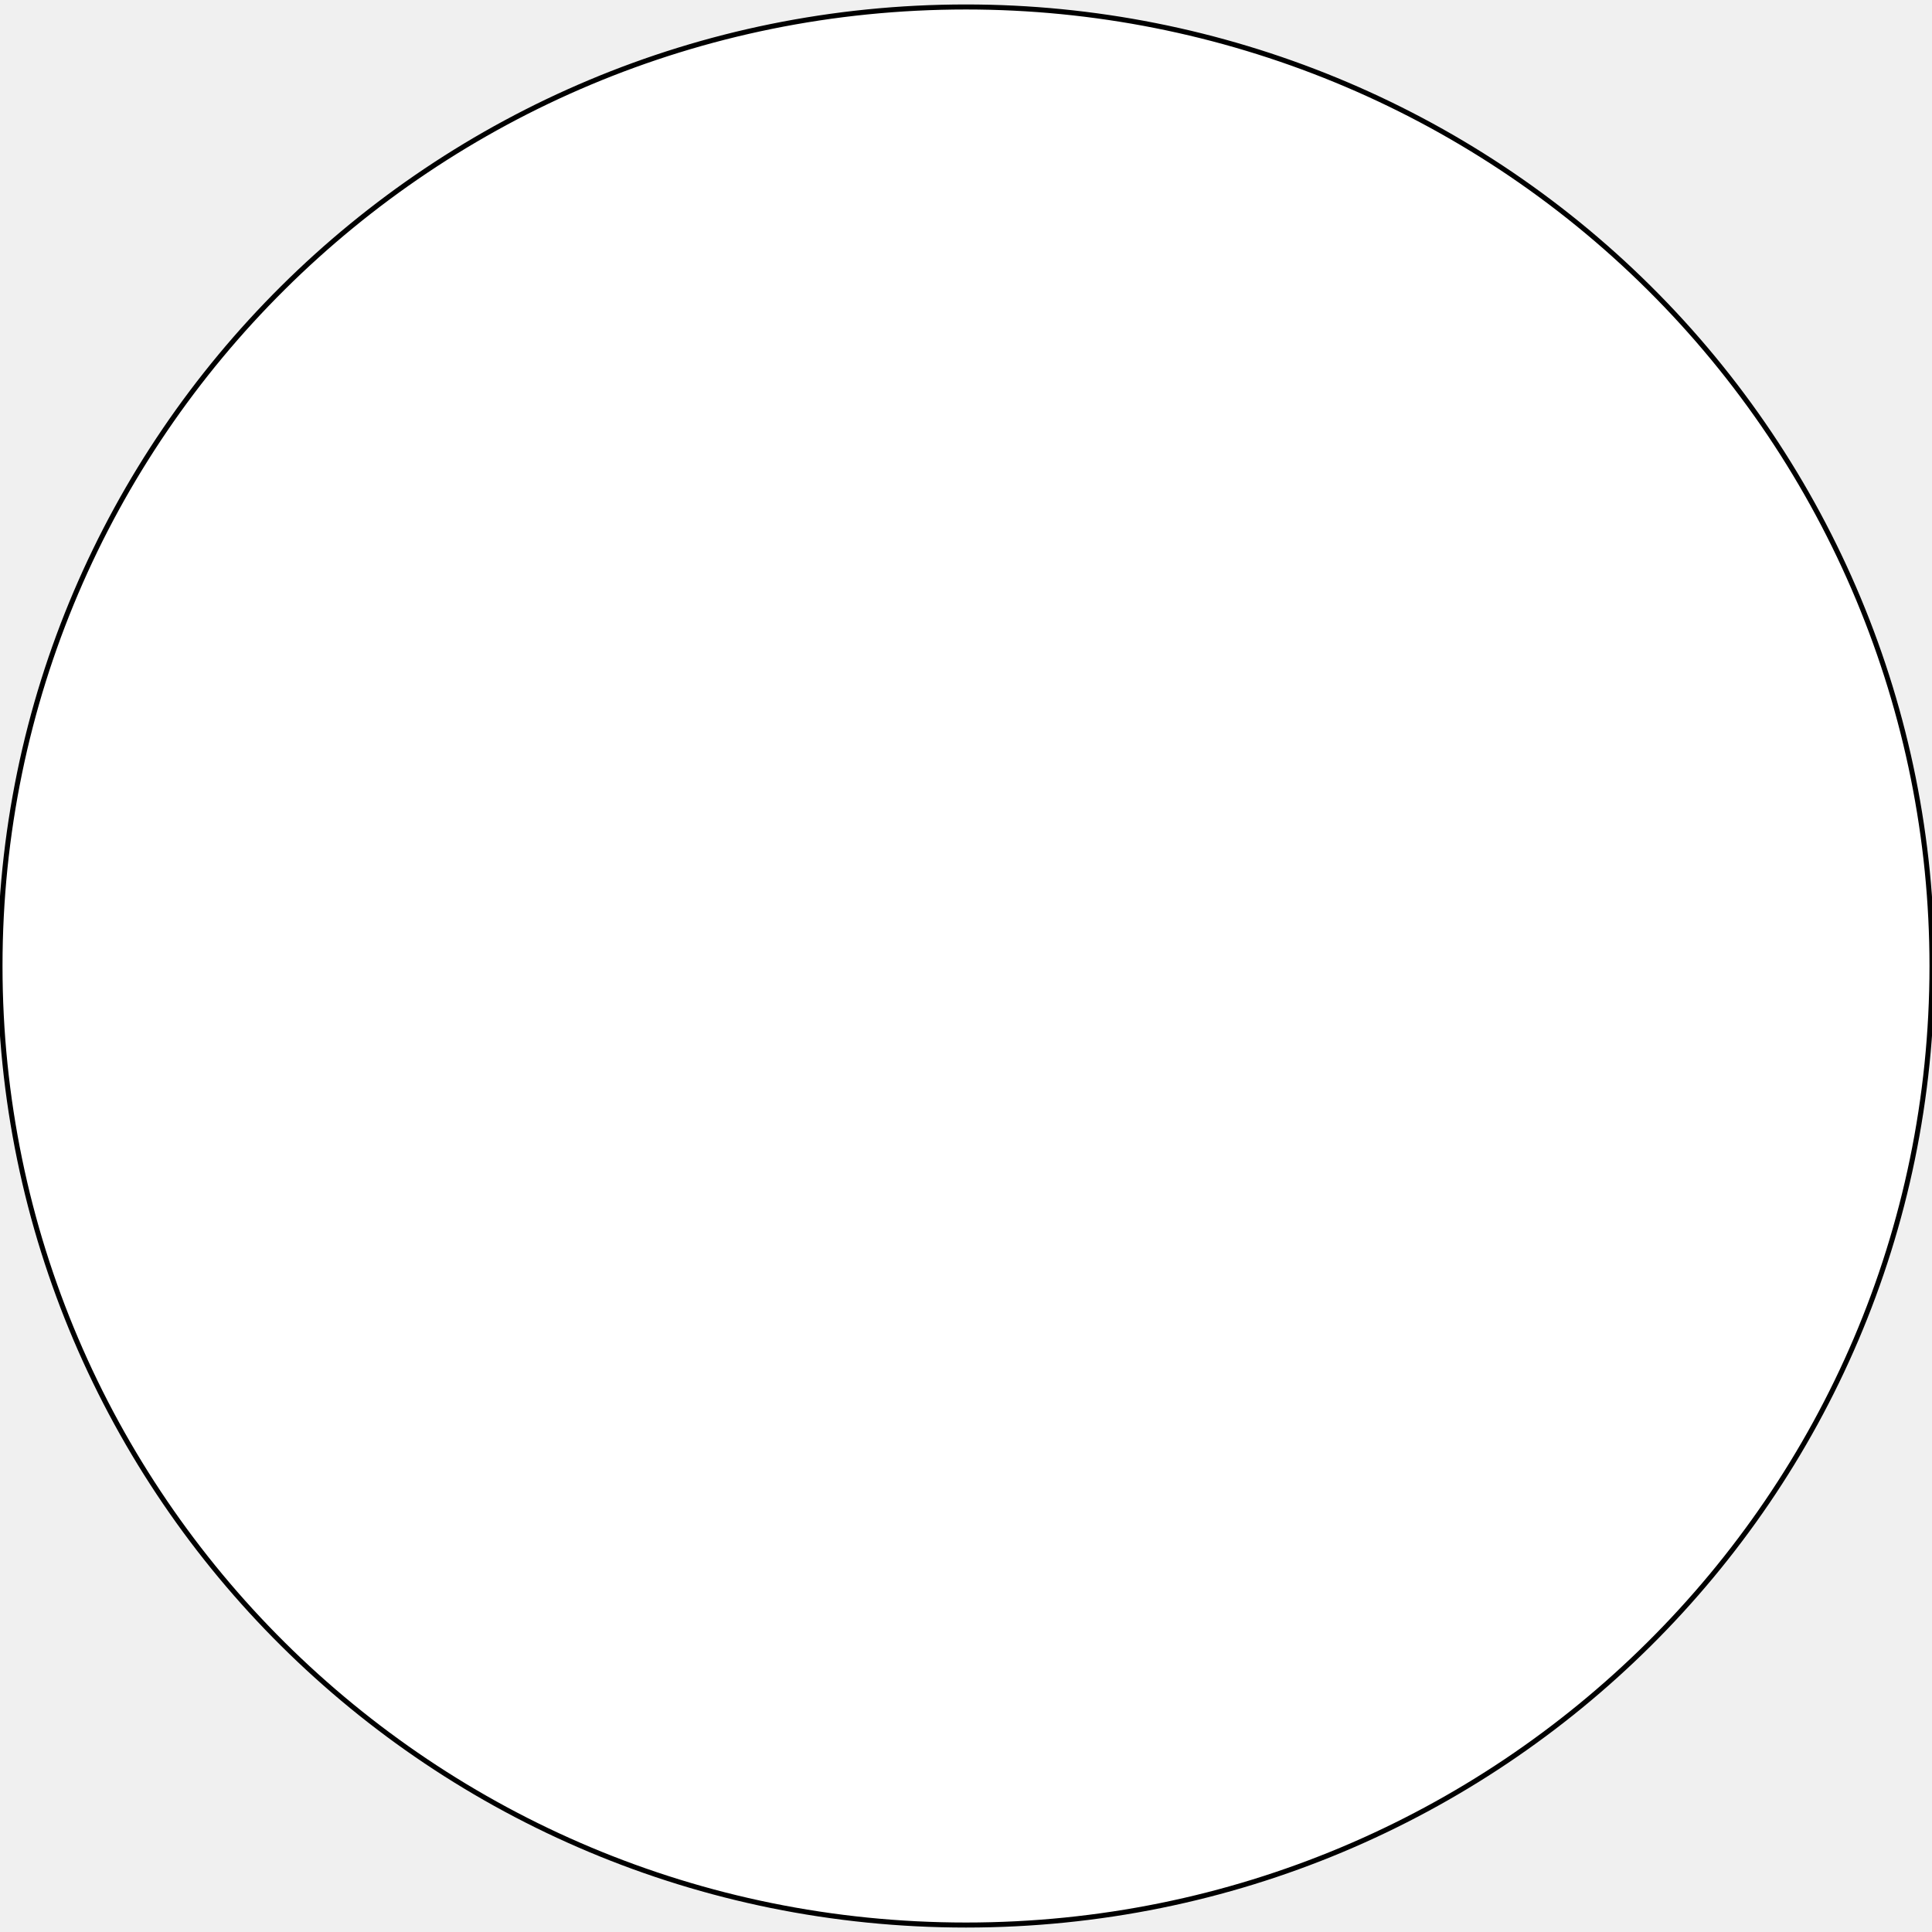
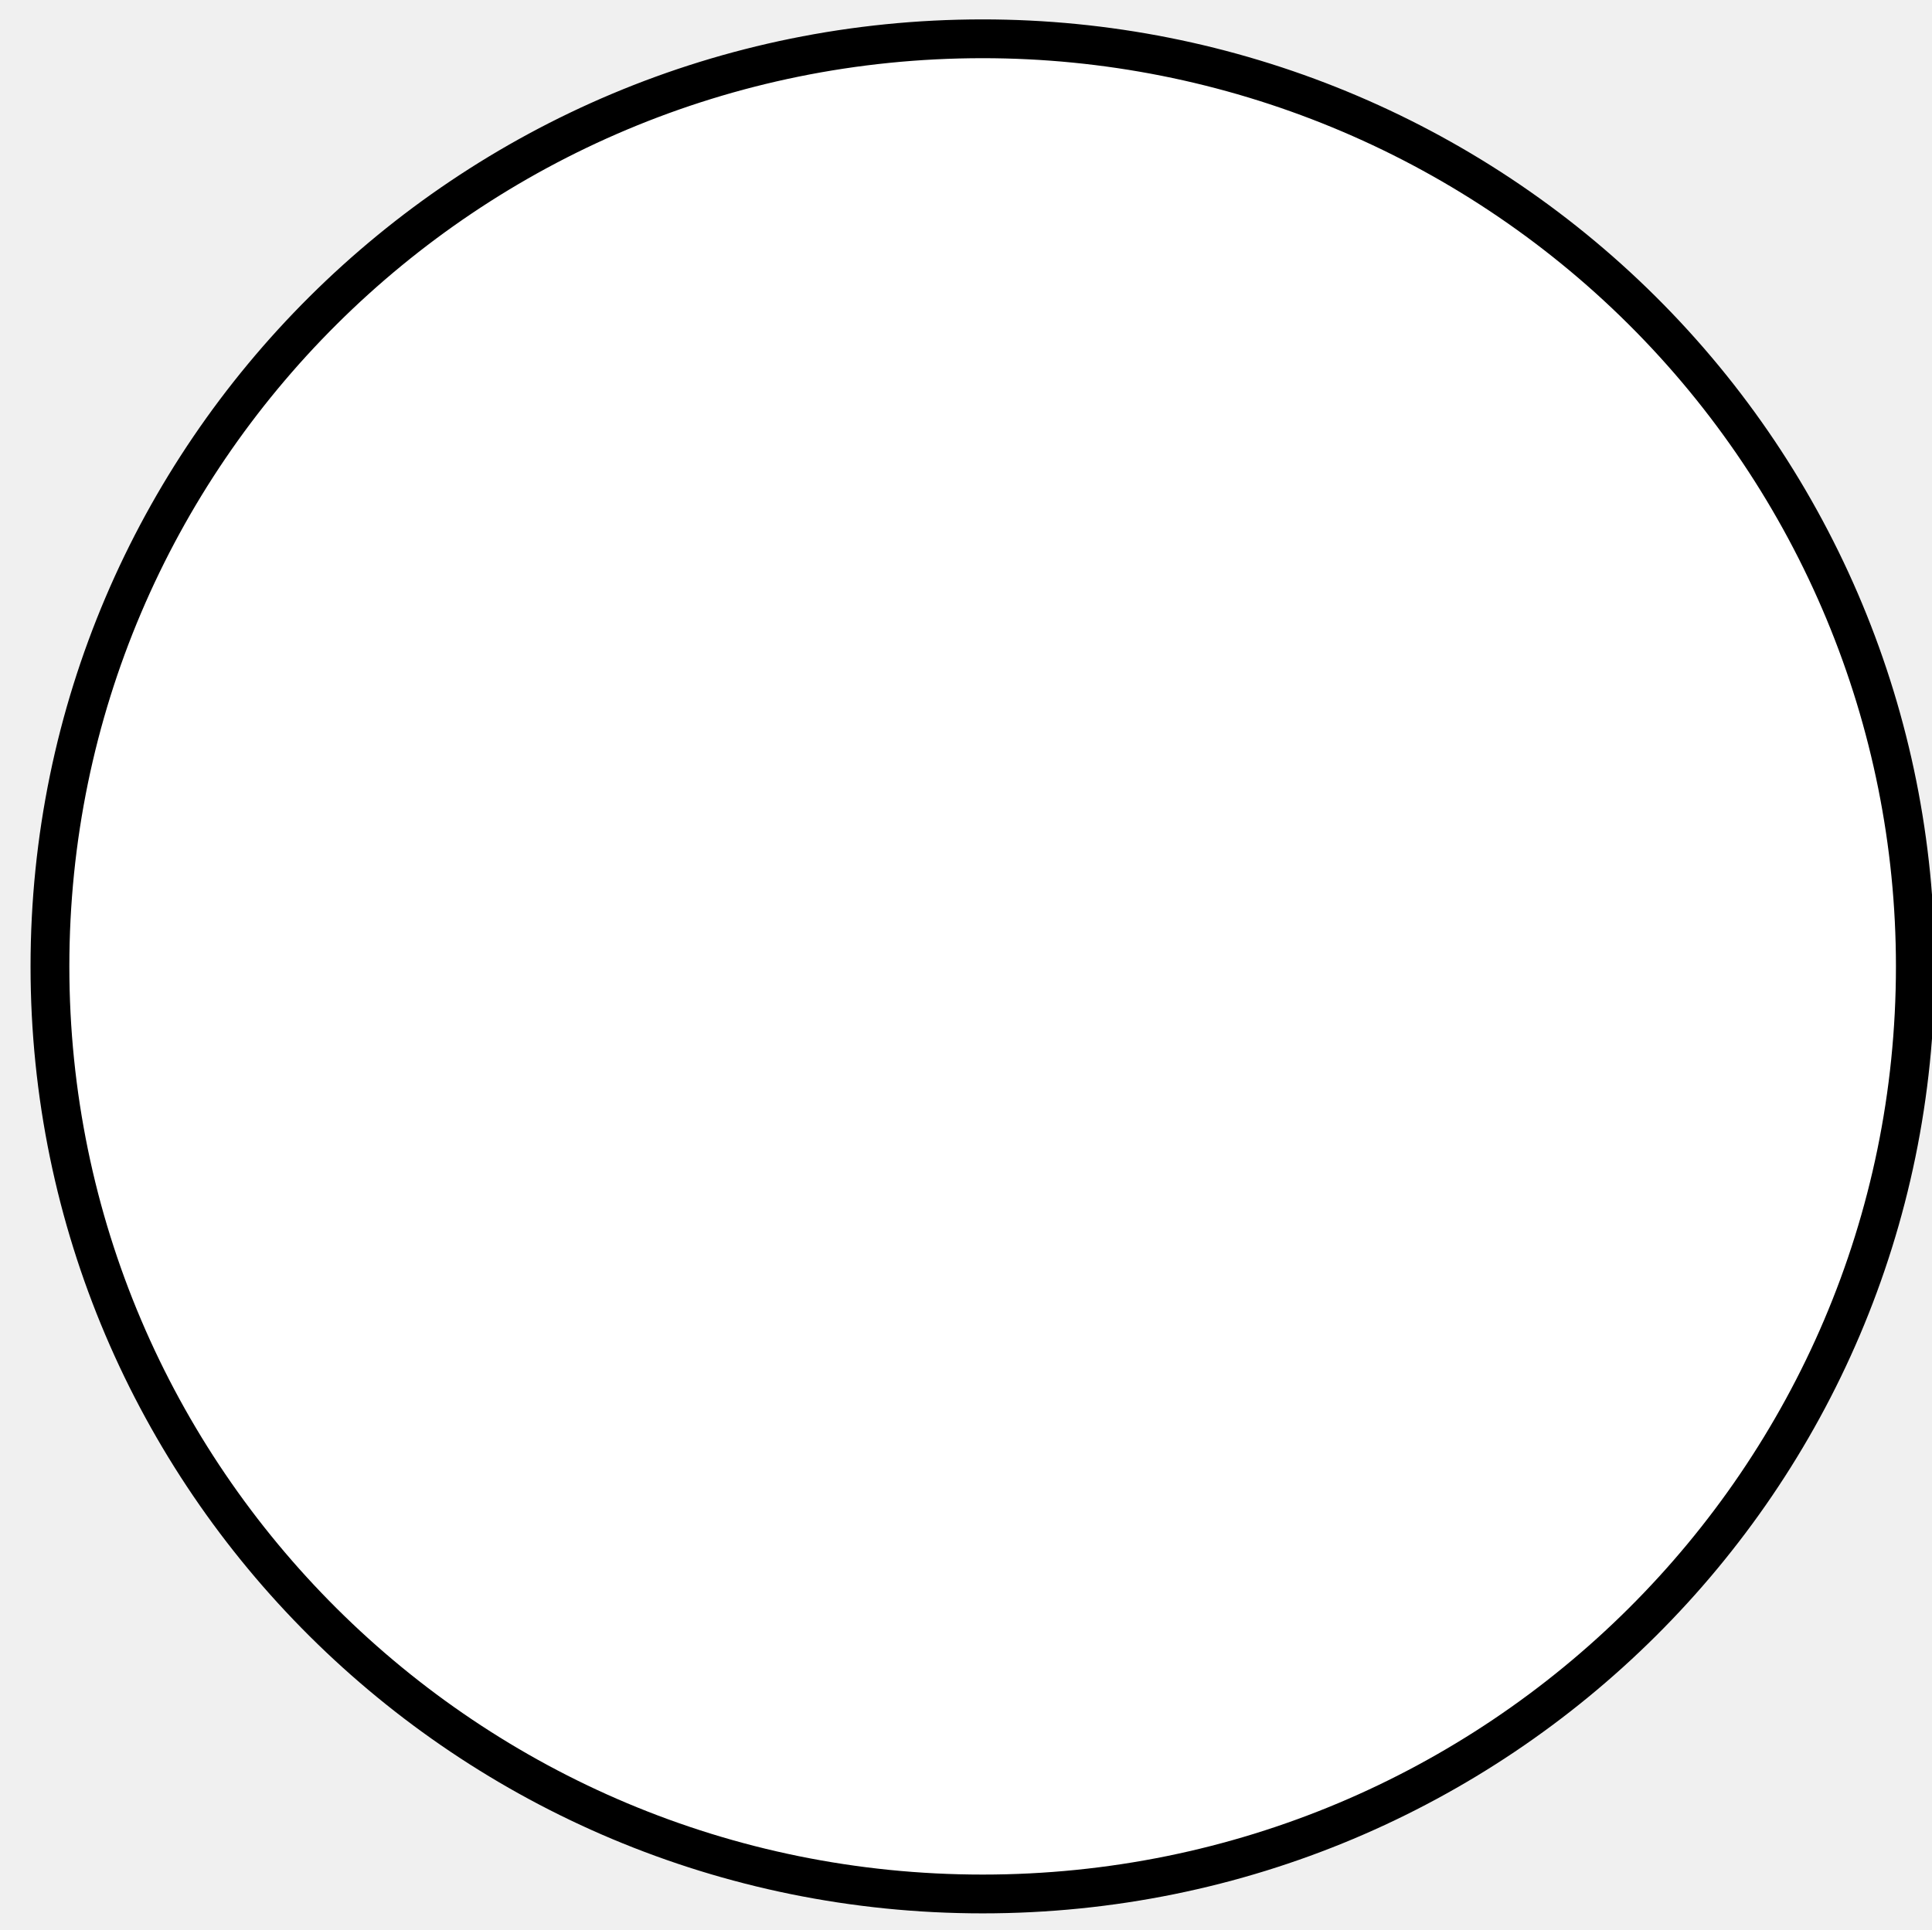
- <svg xmlns="http://www.w3.org/2000/svg" version="1.1" viewBox="0.0 0.0 384.0 384.0" fill="none" stroke="none" stroke-linecap="square" stroke-miterlimit="10">
+ <svg xmlns="http://www.w3.org/2000/svg" version="1.1" viewBox="0.0 0.0 398.365 397.9" fill="none" stroke="none" stroke-linecap="square" stroke-miterlimit="10">
  <clipPath id="p.0">
-     <path d="m0 0l384.0 0l0 384.0l-384.0 0l0 -384.0z" clip-rule="nonzero" />
+     <path d="m0 0l398.365 0l0 397.9l-398.365 0l0 -397.9z" clip-rule="nonzero" />
  </clipPath>
  <g clip-path="url(#p.0)">
-     <path fill="#000000" fill-opacity="0.0" d="m0 0l384.0 0l0 384.0l-384.0 0z" fill-rule="nonzero" />
-     <path fill="#ffffff" d="m0 192.0l0 0c0 -105.273 85.961 -190.614 192.0 -190.614l0 0c50.922 0 99.758 20.083 135.764 55.83c36.007 35.747 56.236 84.231 56.236 134.785l0 0c0 105.273 -85.961 190.614 -192.0 190.614l0 0c-106.039 0 -192.0 -85.341 -192.0 -190.614z" fill-rule="nonzero" />
-     <path stroke="#000000" stroke-width="1.0" stroke-linejoin="round" stroke-linecap="butt" d="m0 192.0l0 0c0 -105.273 85.961 -190.614 192.0 -190.614l0 0c50.922 0 99.758 20.083 135.764 55.83c36.007 35.747 56.236 84.231 56.236 134.785l0 0c0 105.273 -85.961 190.614 -192.0 190.614l0 0c-106.039 0 -192.0 -85.341 -192.0 -190.614z" fill-rule="nonzero" />
+     <path fill="#000000" fill-opacity="0.0" d="m0 0l398.365 0l0 397.9l-398.365 0z" fill-rule="nonzero" />
+     <path fill="#ffffff" d="m10.299 199.307l0 0c0 -105.656 86.102 -191.307 192.315 -191.307l0 0c51.005 0 99.921 20.156 135.987 56.033c36.066 35.877 56.328 84.537 56.328 135.275l0 0c0 105.656 -86.102 191.307 -192.315 191.307l0 0c-106.213 0 -192.315 -85.651 -192.315 -191.307z" fill-rule="nonzero" />
+     <path stroke="#000000" stroke-width="8.0" stroke-linejoin="round" stroke-linecap="butt" d="m10.299 199.307l0 0c0 -105.656 86.102 -191.307 192.315 -191.307l0 0c51.005 0 99.921 20.156 135.987 56.033c36.066 35.877 56.328 84.537 56.328 135.275l0 0c0 105.656 -86.102 191.307 -192.315 191.307l0 0c-106.213 0 -192.315 -85.651 -192.315 -191.307z" fill-rule="nonzero" />
  </g>
</svg>
